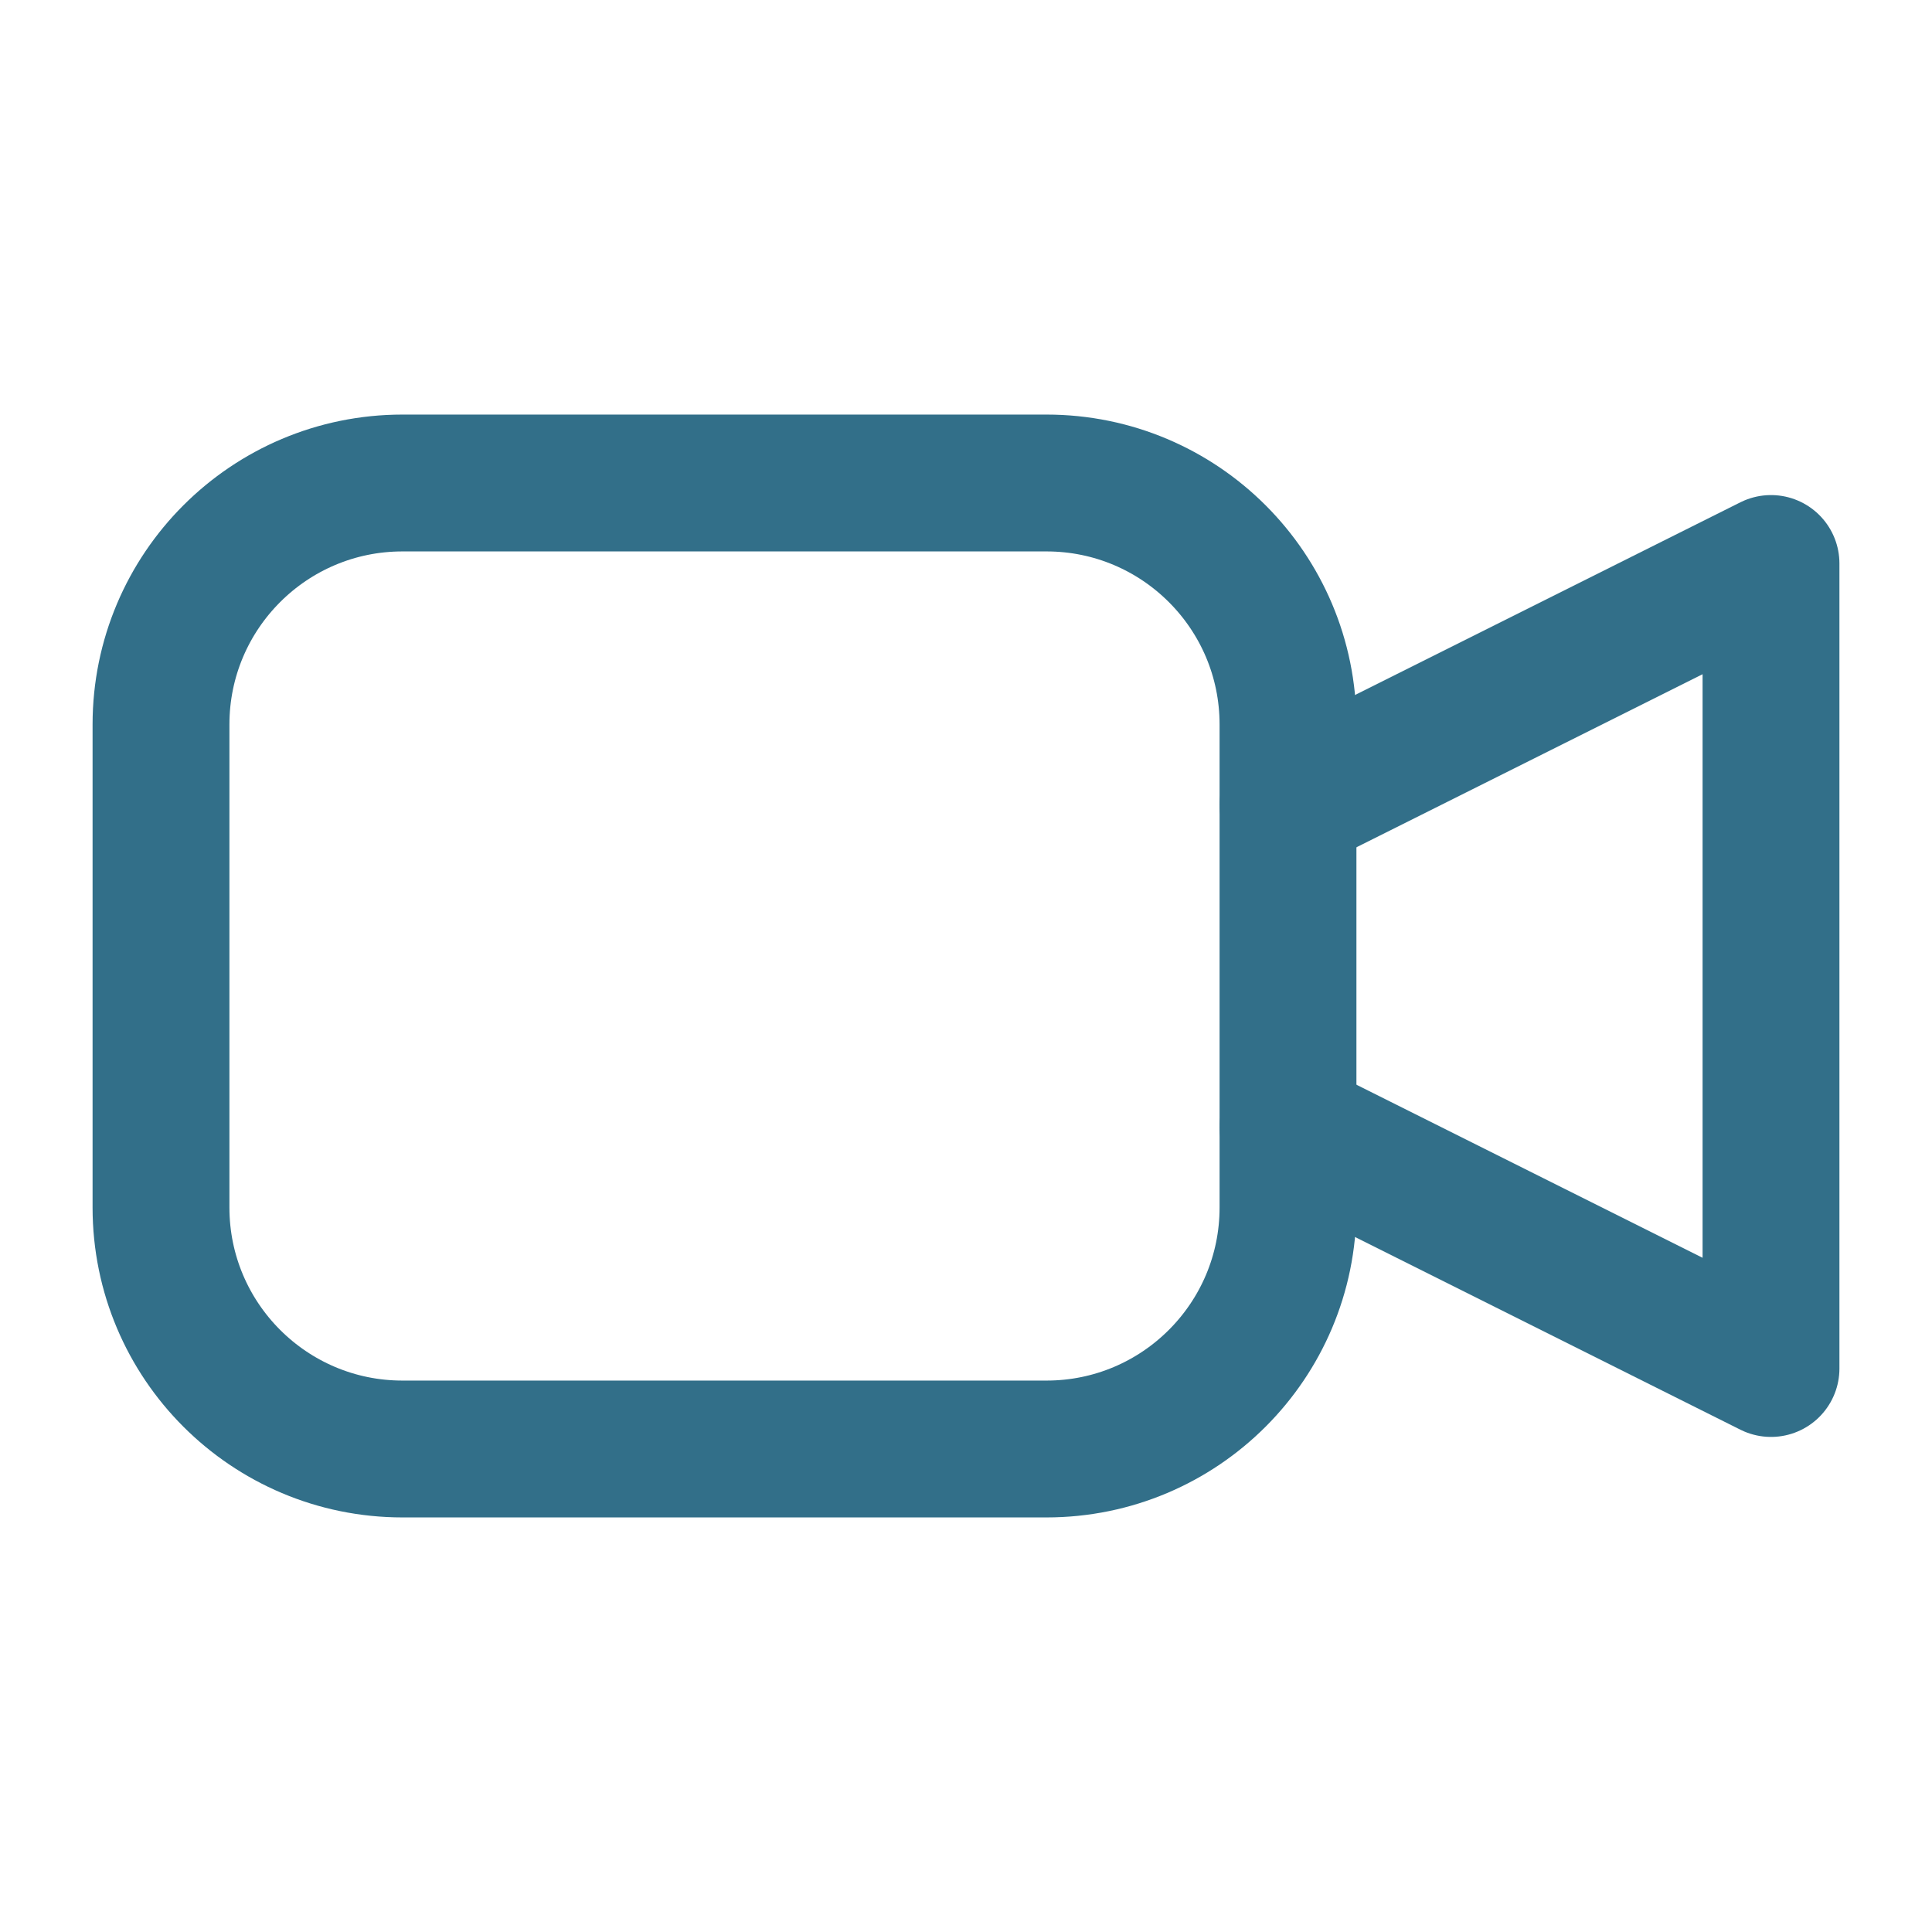
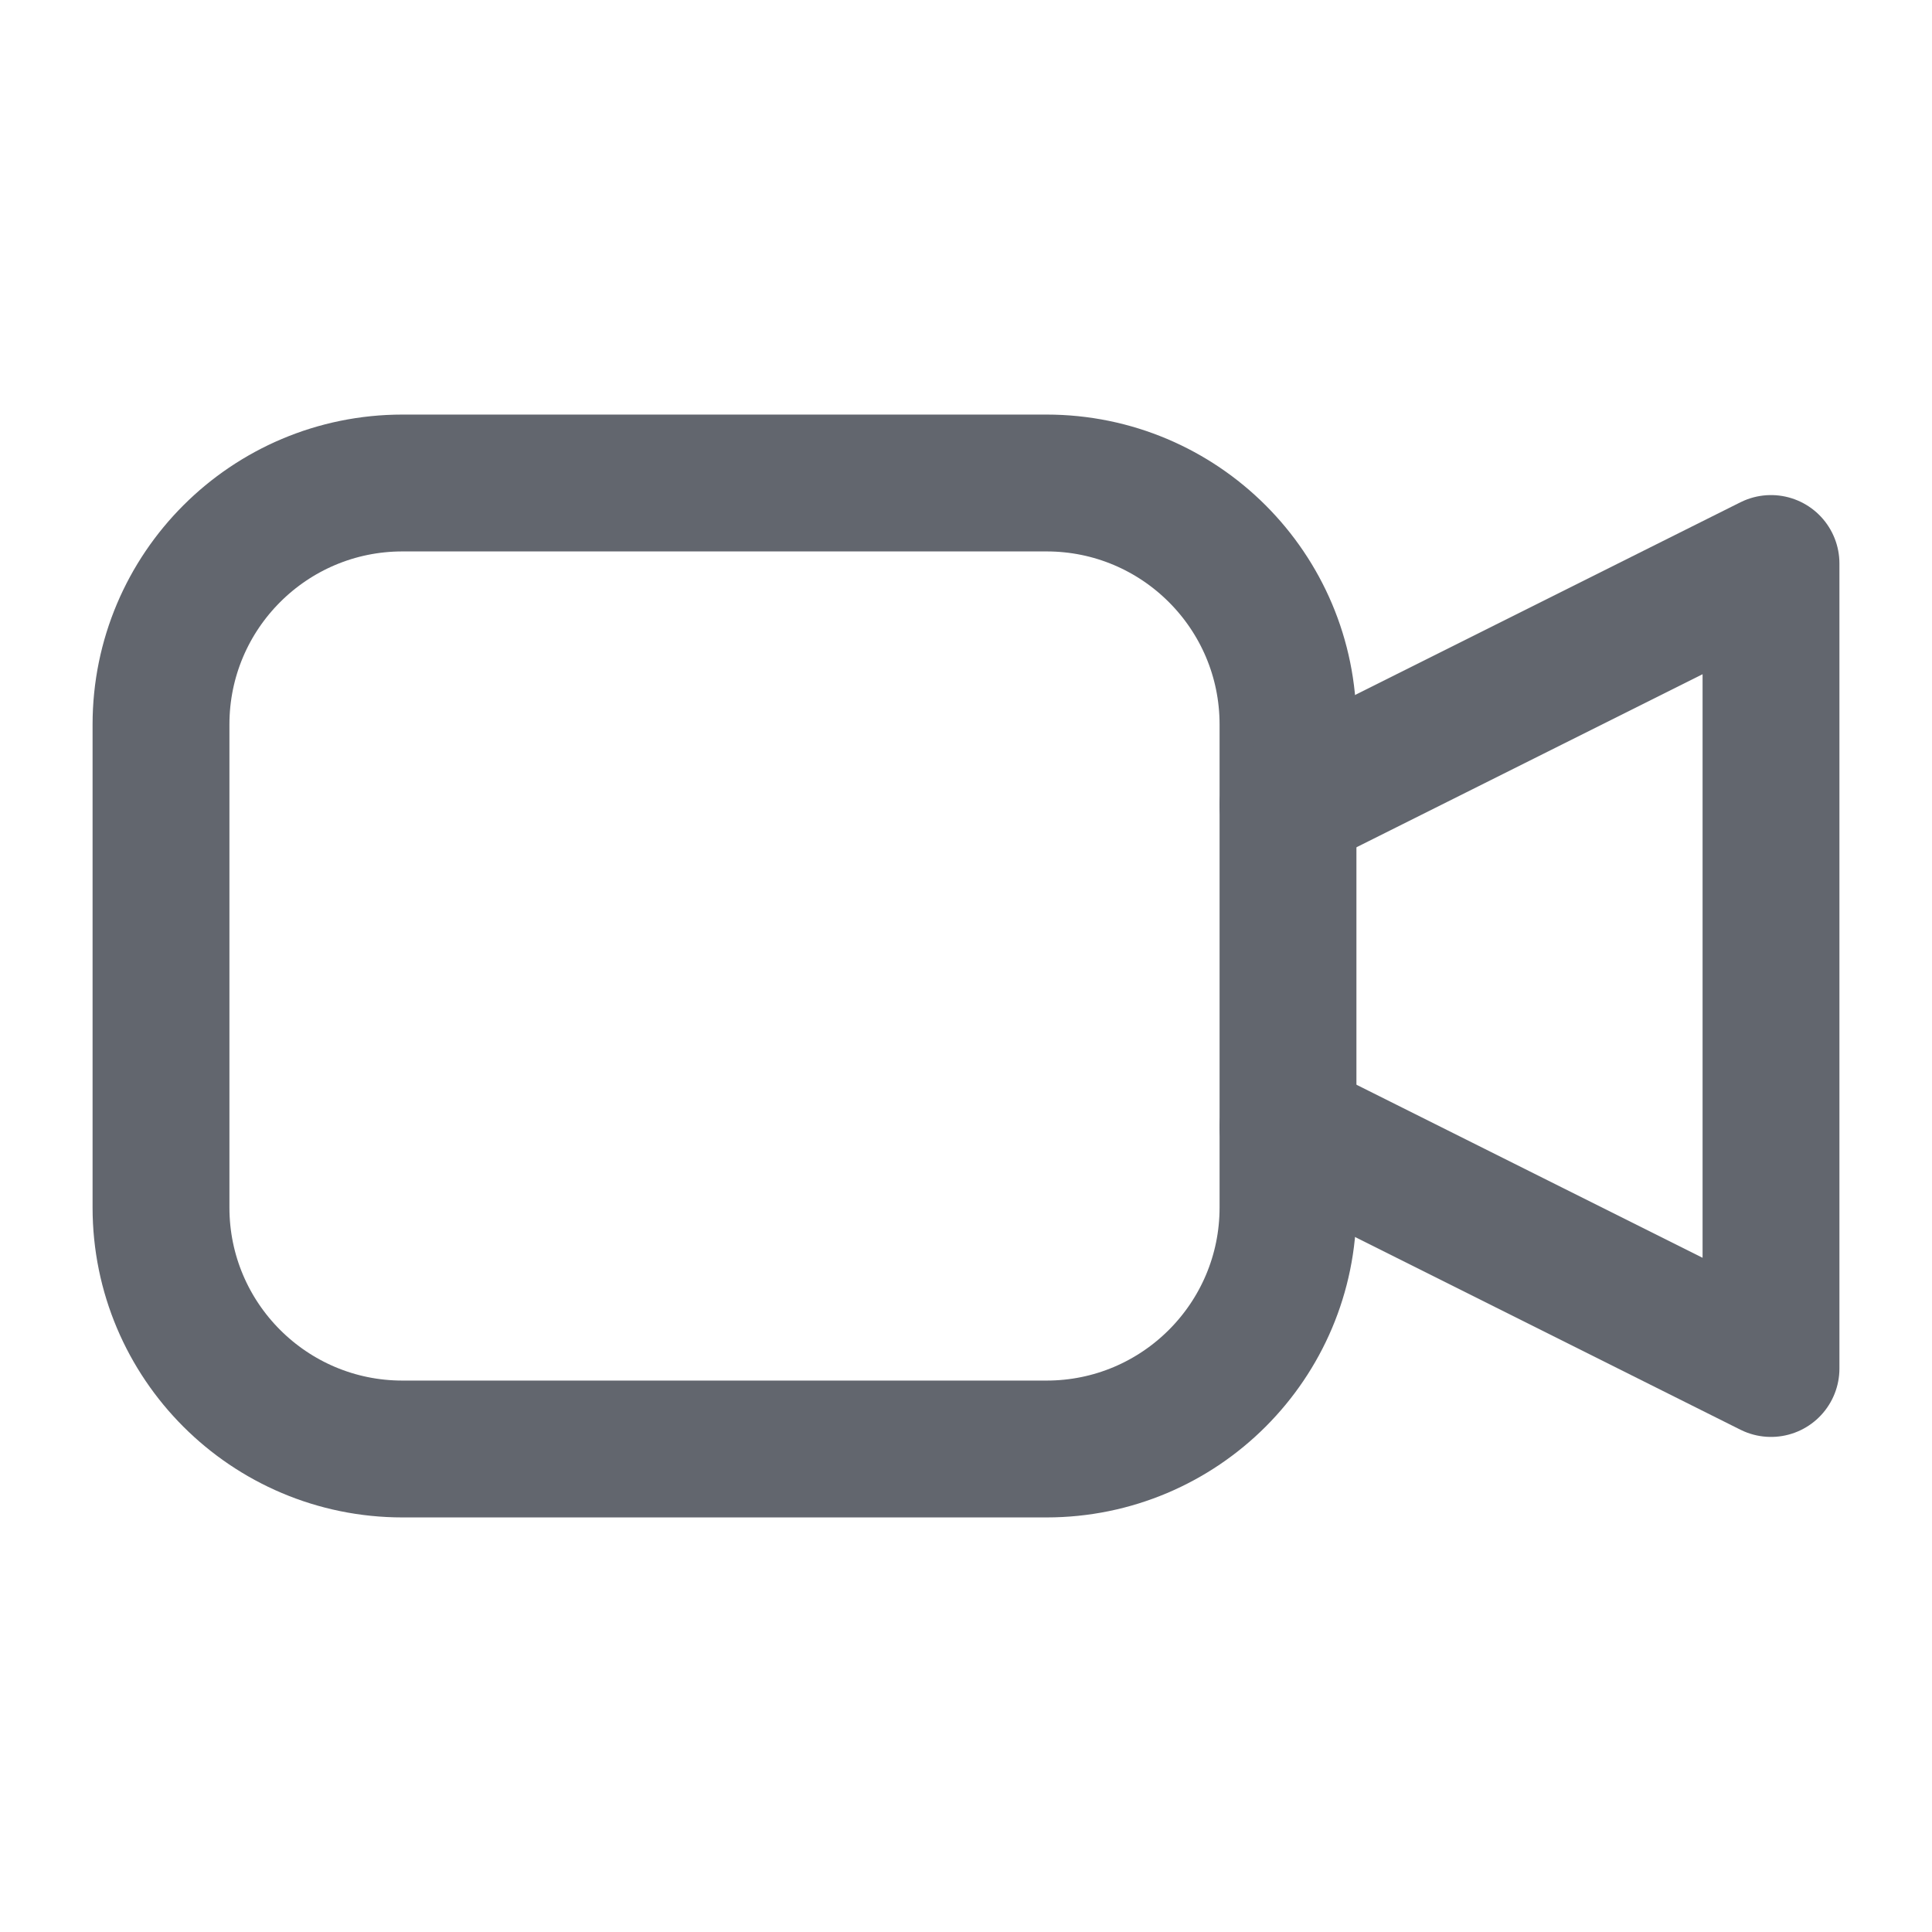
- <svg xmlns="http://www.w3.org/2000/svg" viewBox="0 0 24 24" fill="none" stroke="#326f89" stroke-width="1.7" stroke-linecap="round" stroke-linejoin="round">
+ <svg xmlns="http://www.w3.org/2000/svg" viewBox="0 0 24 24" fill="none" stroke="#62666e" stroke-width="1.7" stroke-linecap="round" stroke-linejoin="round">
  <rect x="2" y="6" width="14" height="12" rx="3" />
  <path d="m16 10 6-3v10l-6-3" />
</svg>
